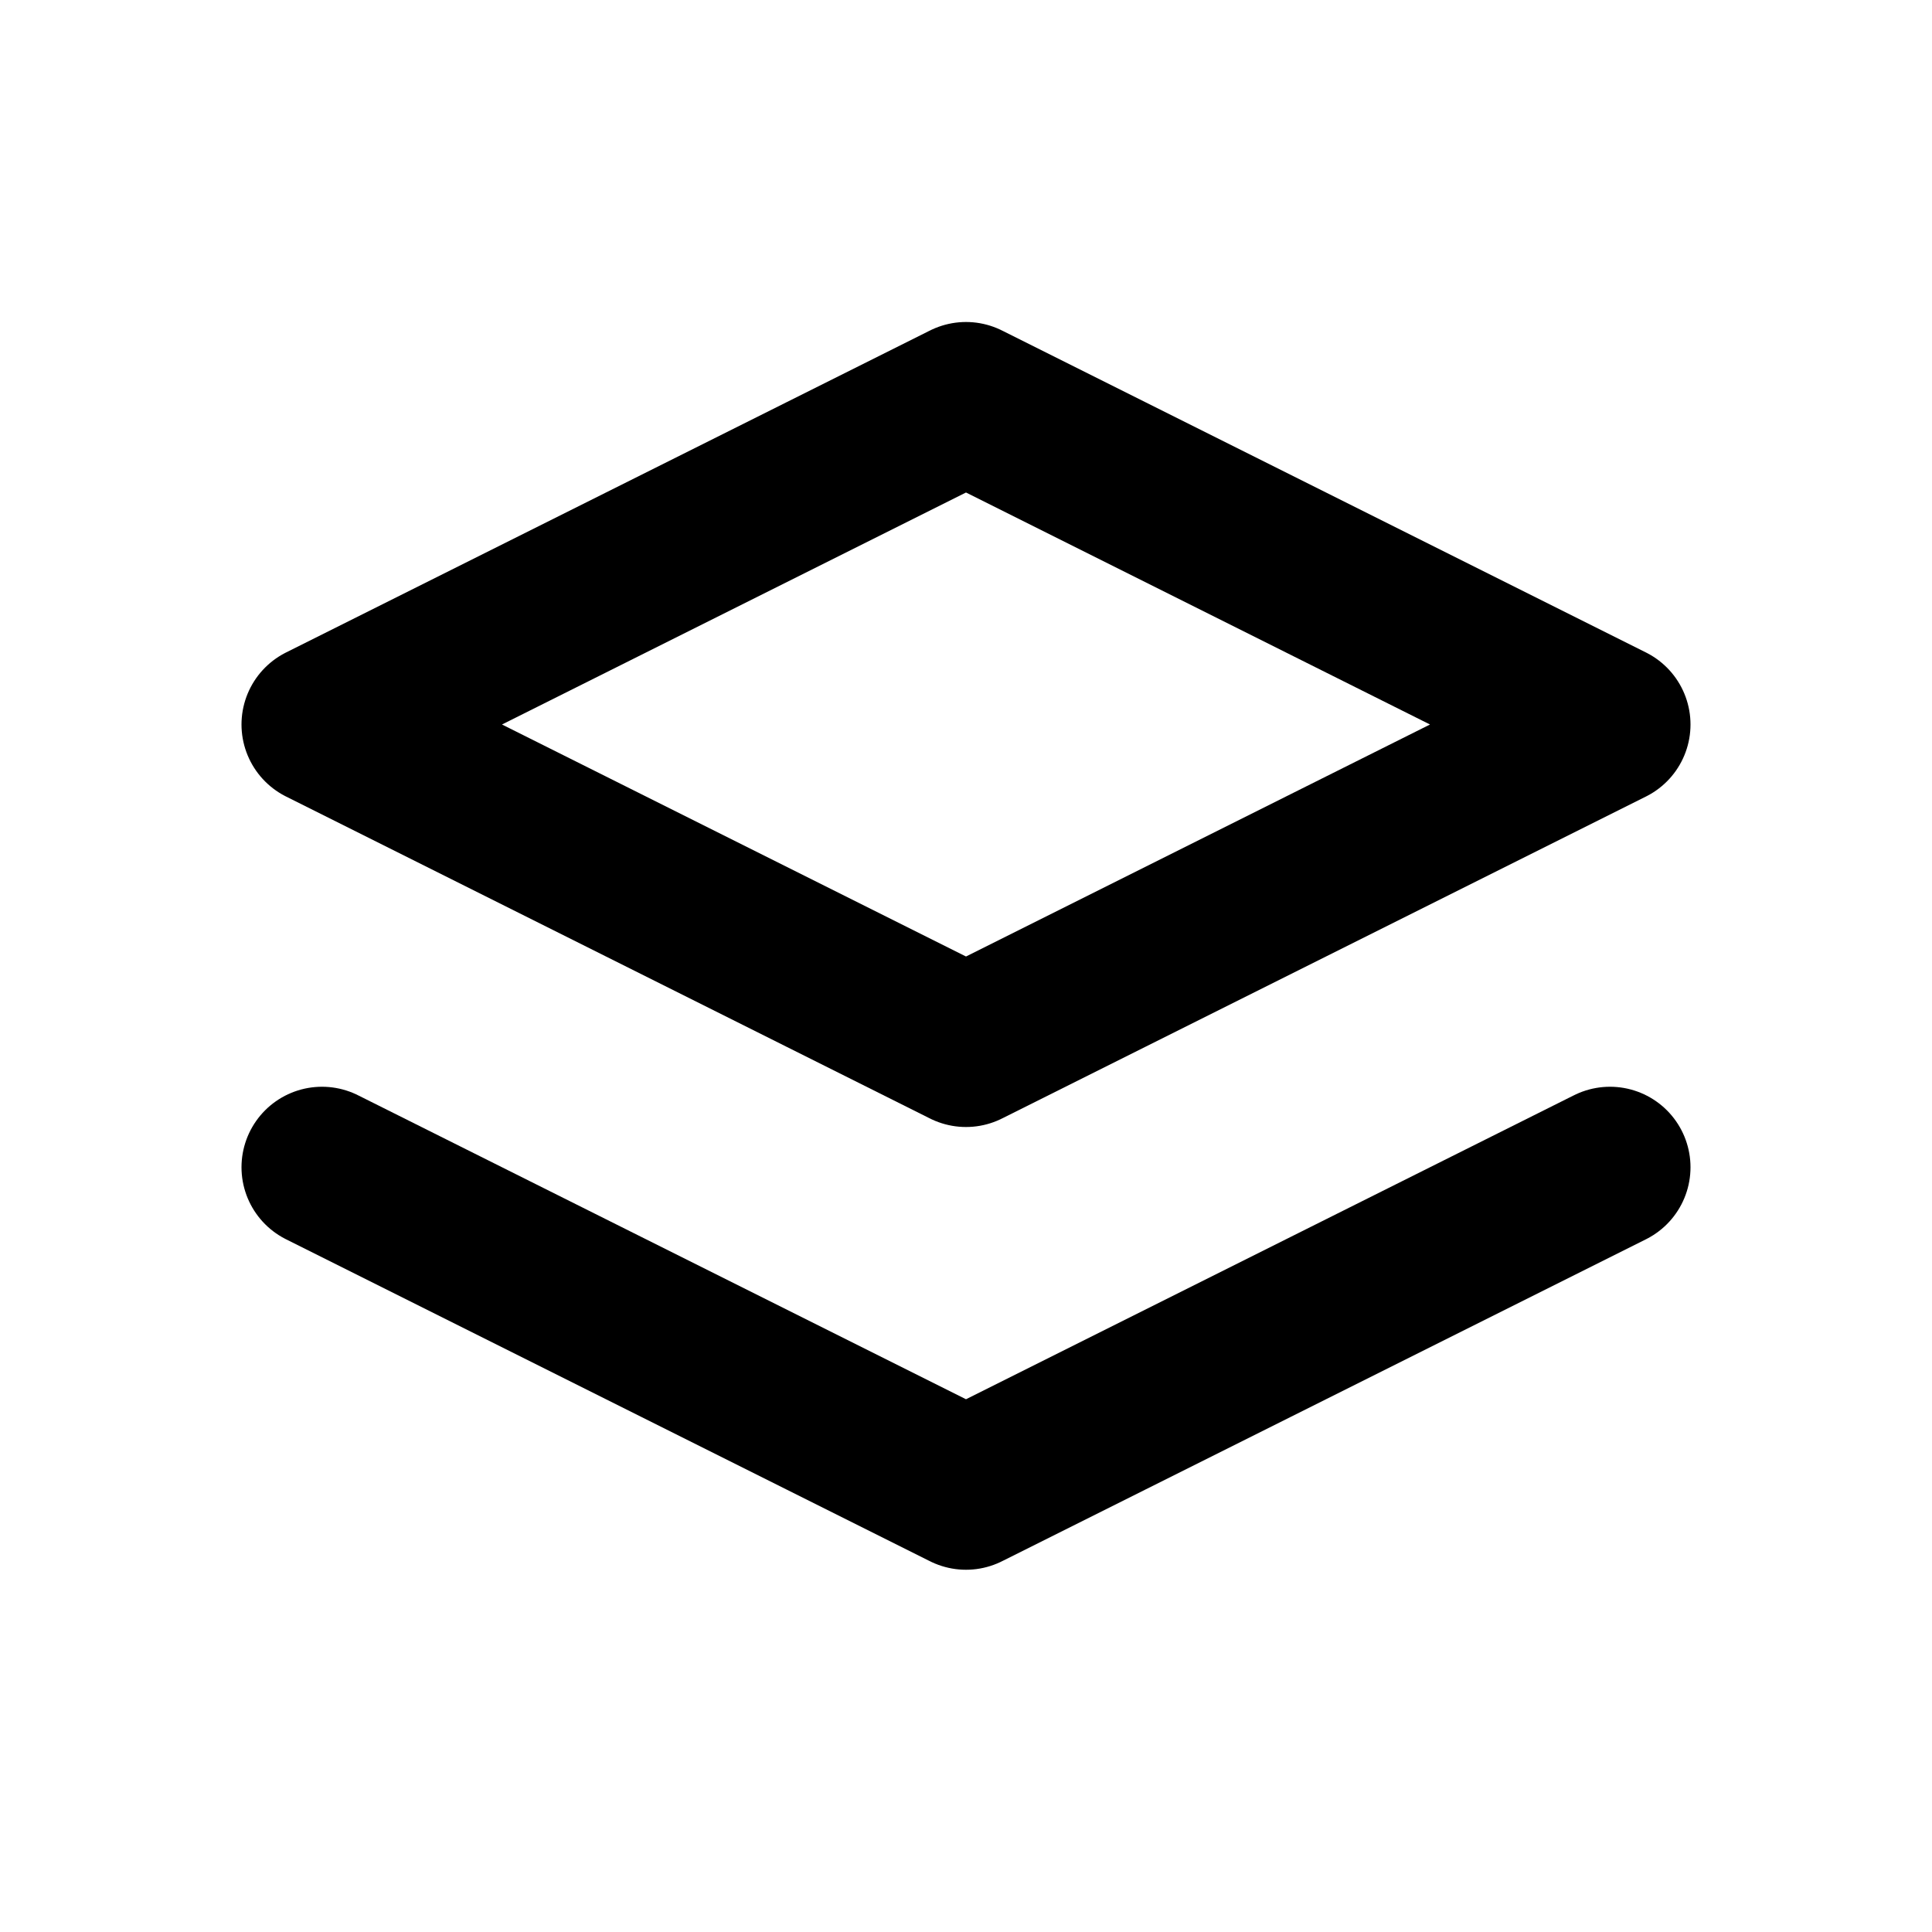
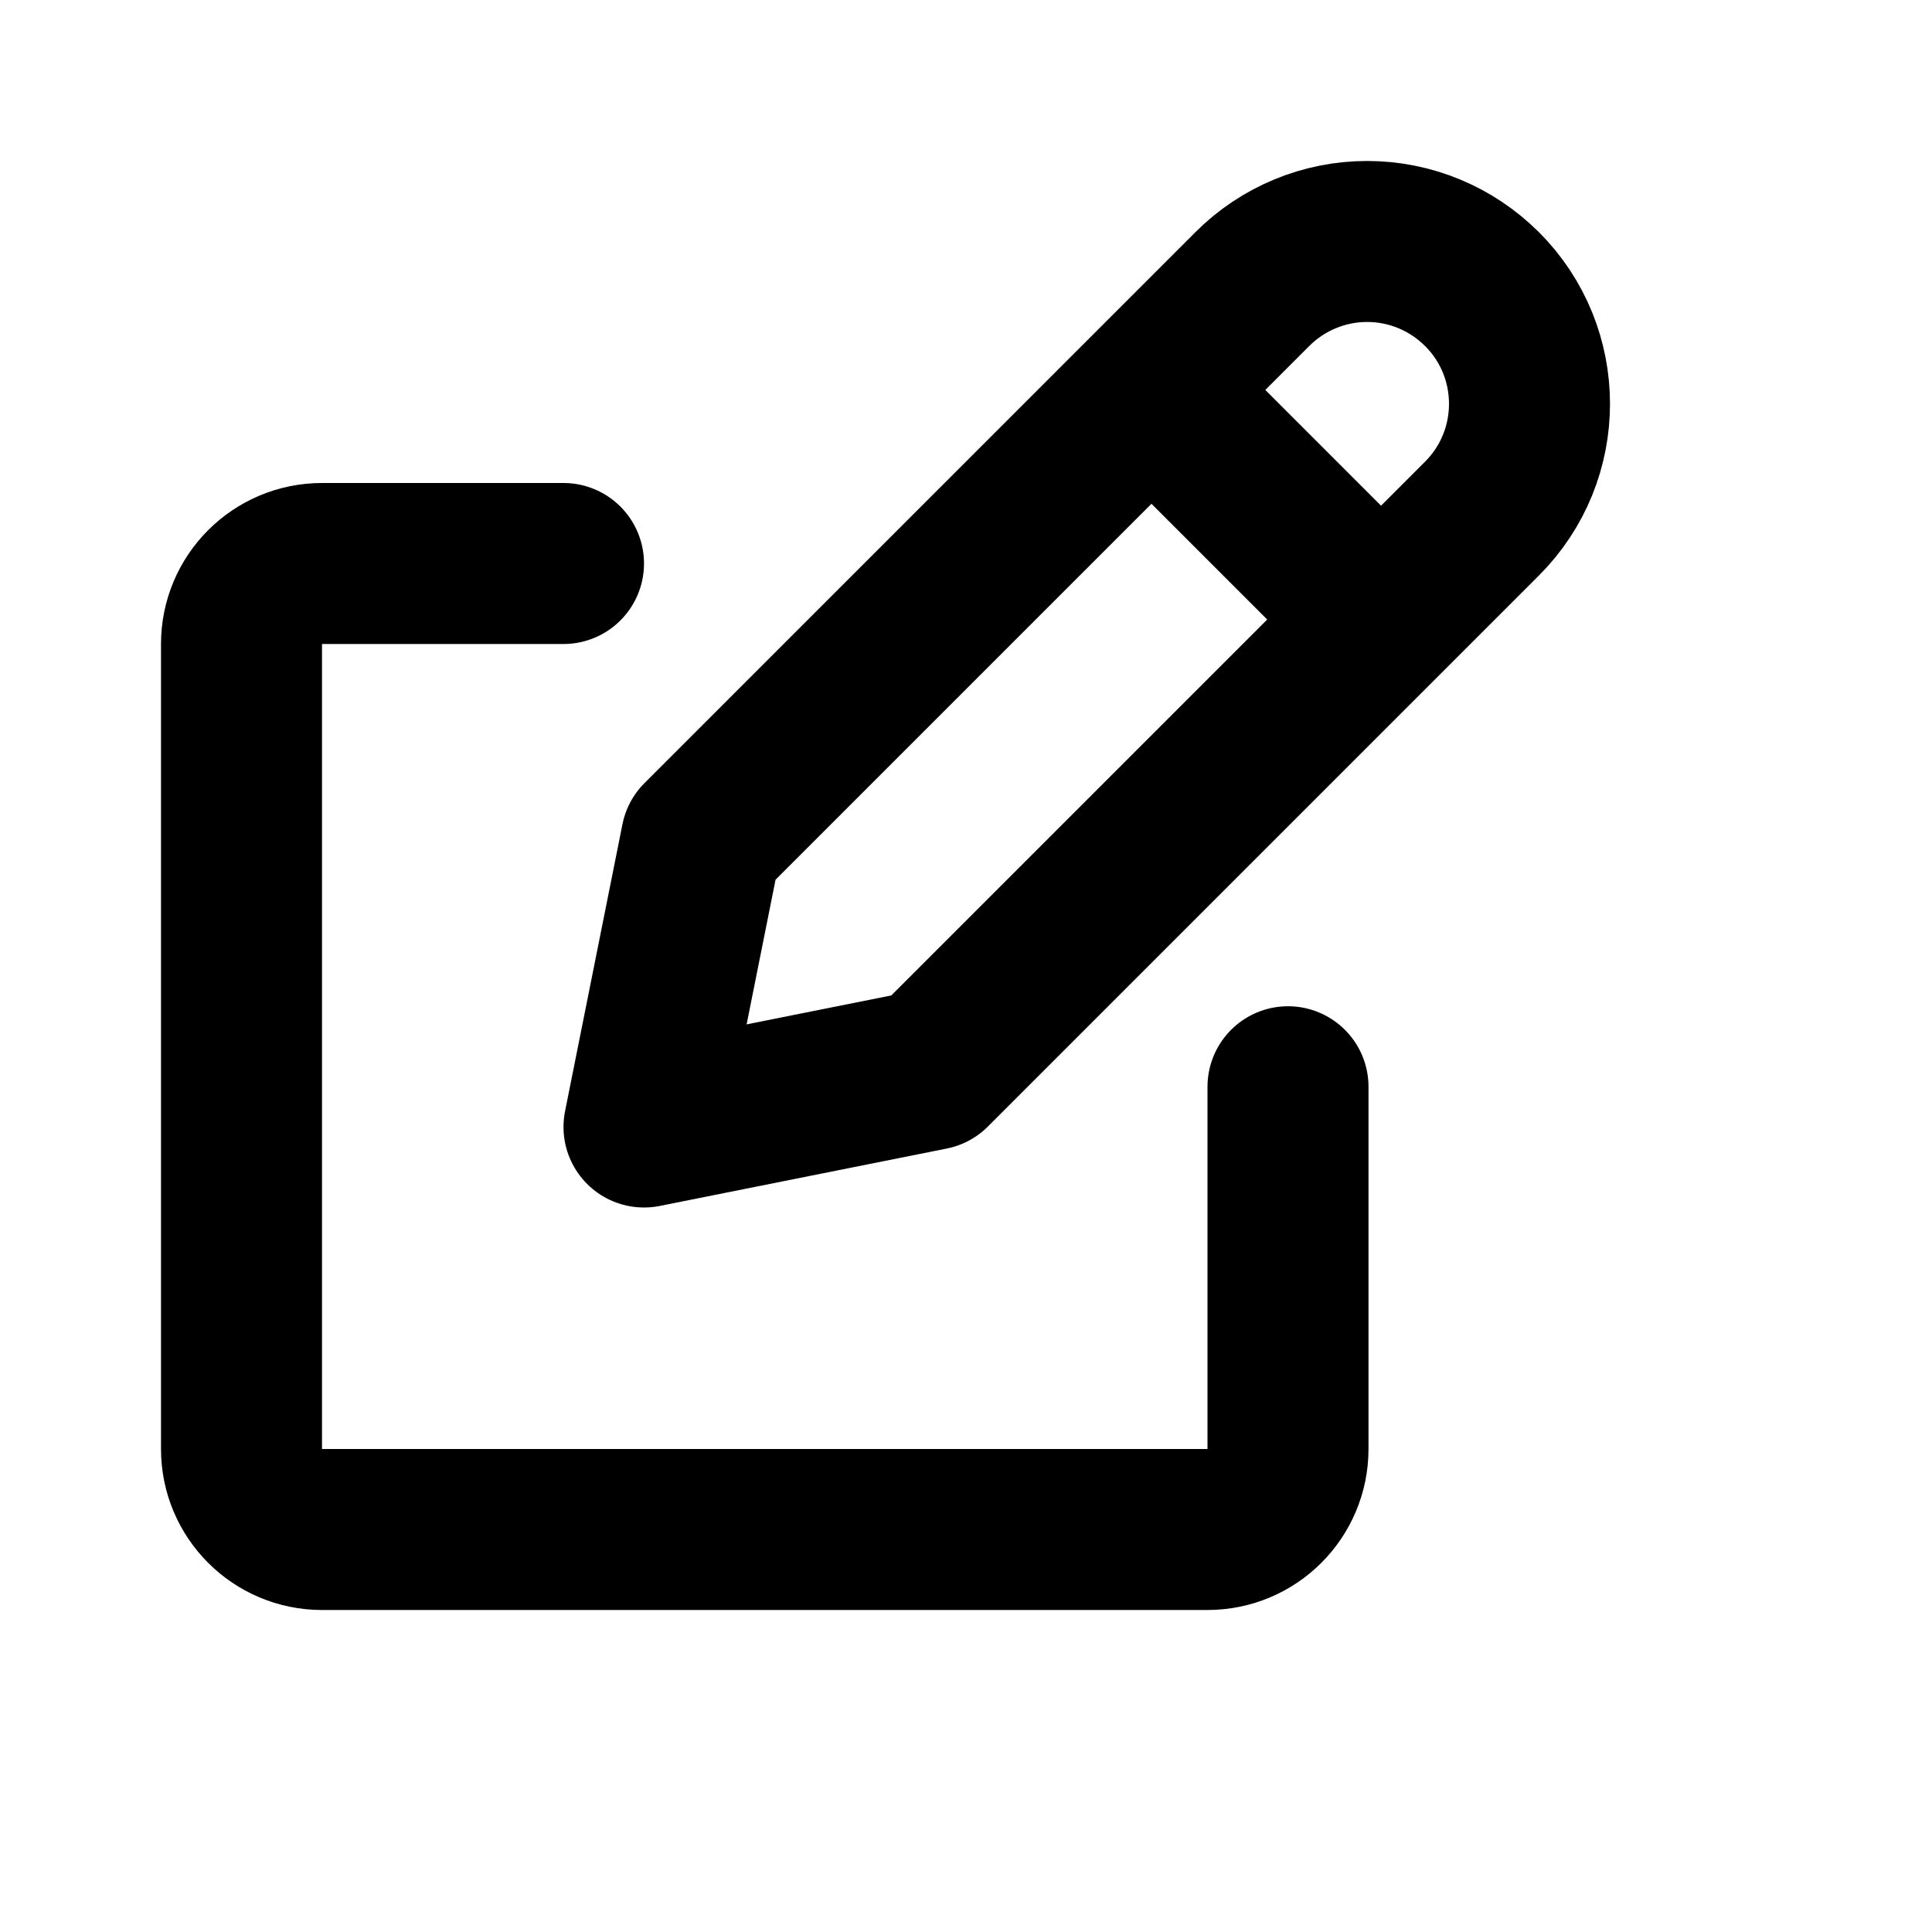
- <svg xmlns="http://www.w3.org/2000/svg" viewBox="0 0 24 24" fill="none" stroke="currentColor" stroke-width="2" stroke-linecap="round" stroke-linejoin="round">
-   <path d="M12 5 4 9l8 4 8-4-8-4Z" />
-   <path d="M4 14.5 12 18.5l8-4" />
+ <svg xmlns="http://www.w3.org/2000/svg" width="24" height="24" fill="none" viewBox="0 0 24 24">
+   <path stroke="currentColor" stroke-linecap="round" stroke-linejoin="round" stroke-width="2" d="m14.304 4.844 2.852 2.852M7 7H4a1 1 0 0 0-1 1v10a1 1 0 0 0 1 1h11a1 1 0 0 0 1-1v-4.5m2.409-9.91a2.017 2.017 0 0 1 0 2.853l-6.844 6.844L8 14l.713-3.565 6.844-6.844a2.015 2.015 0 0 1 2.852 0Z" />
</svg>
